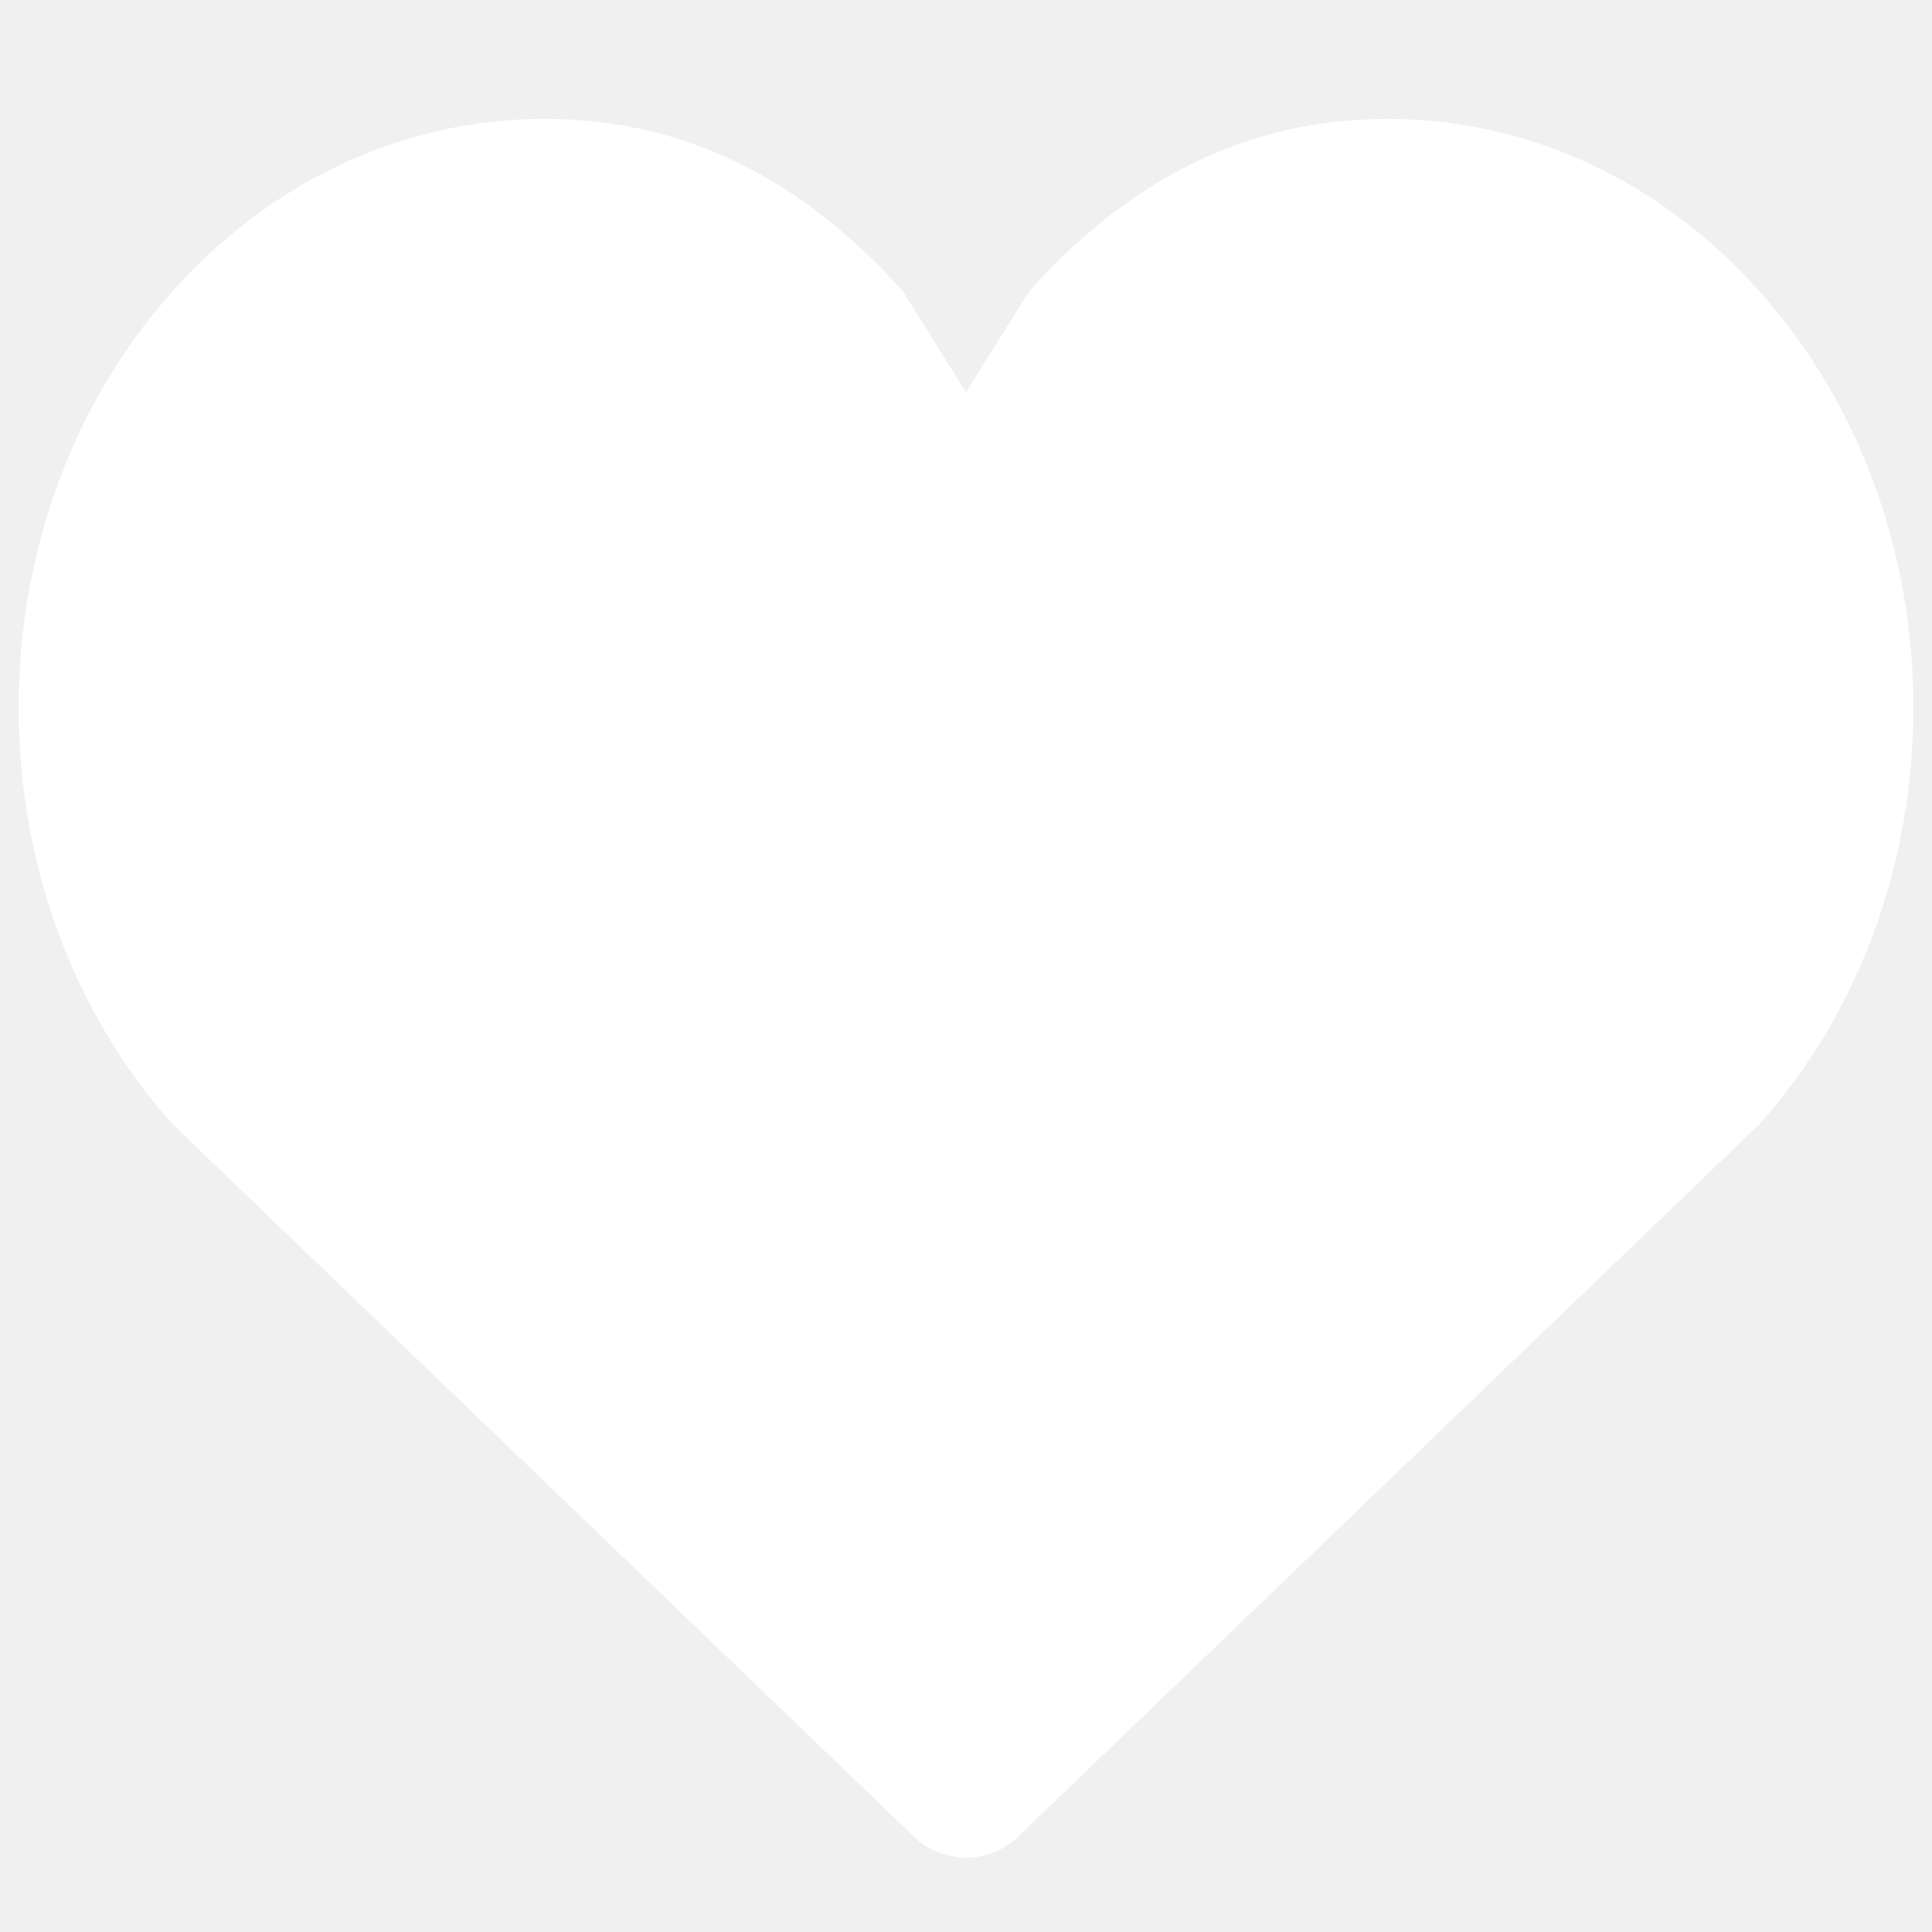
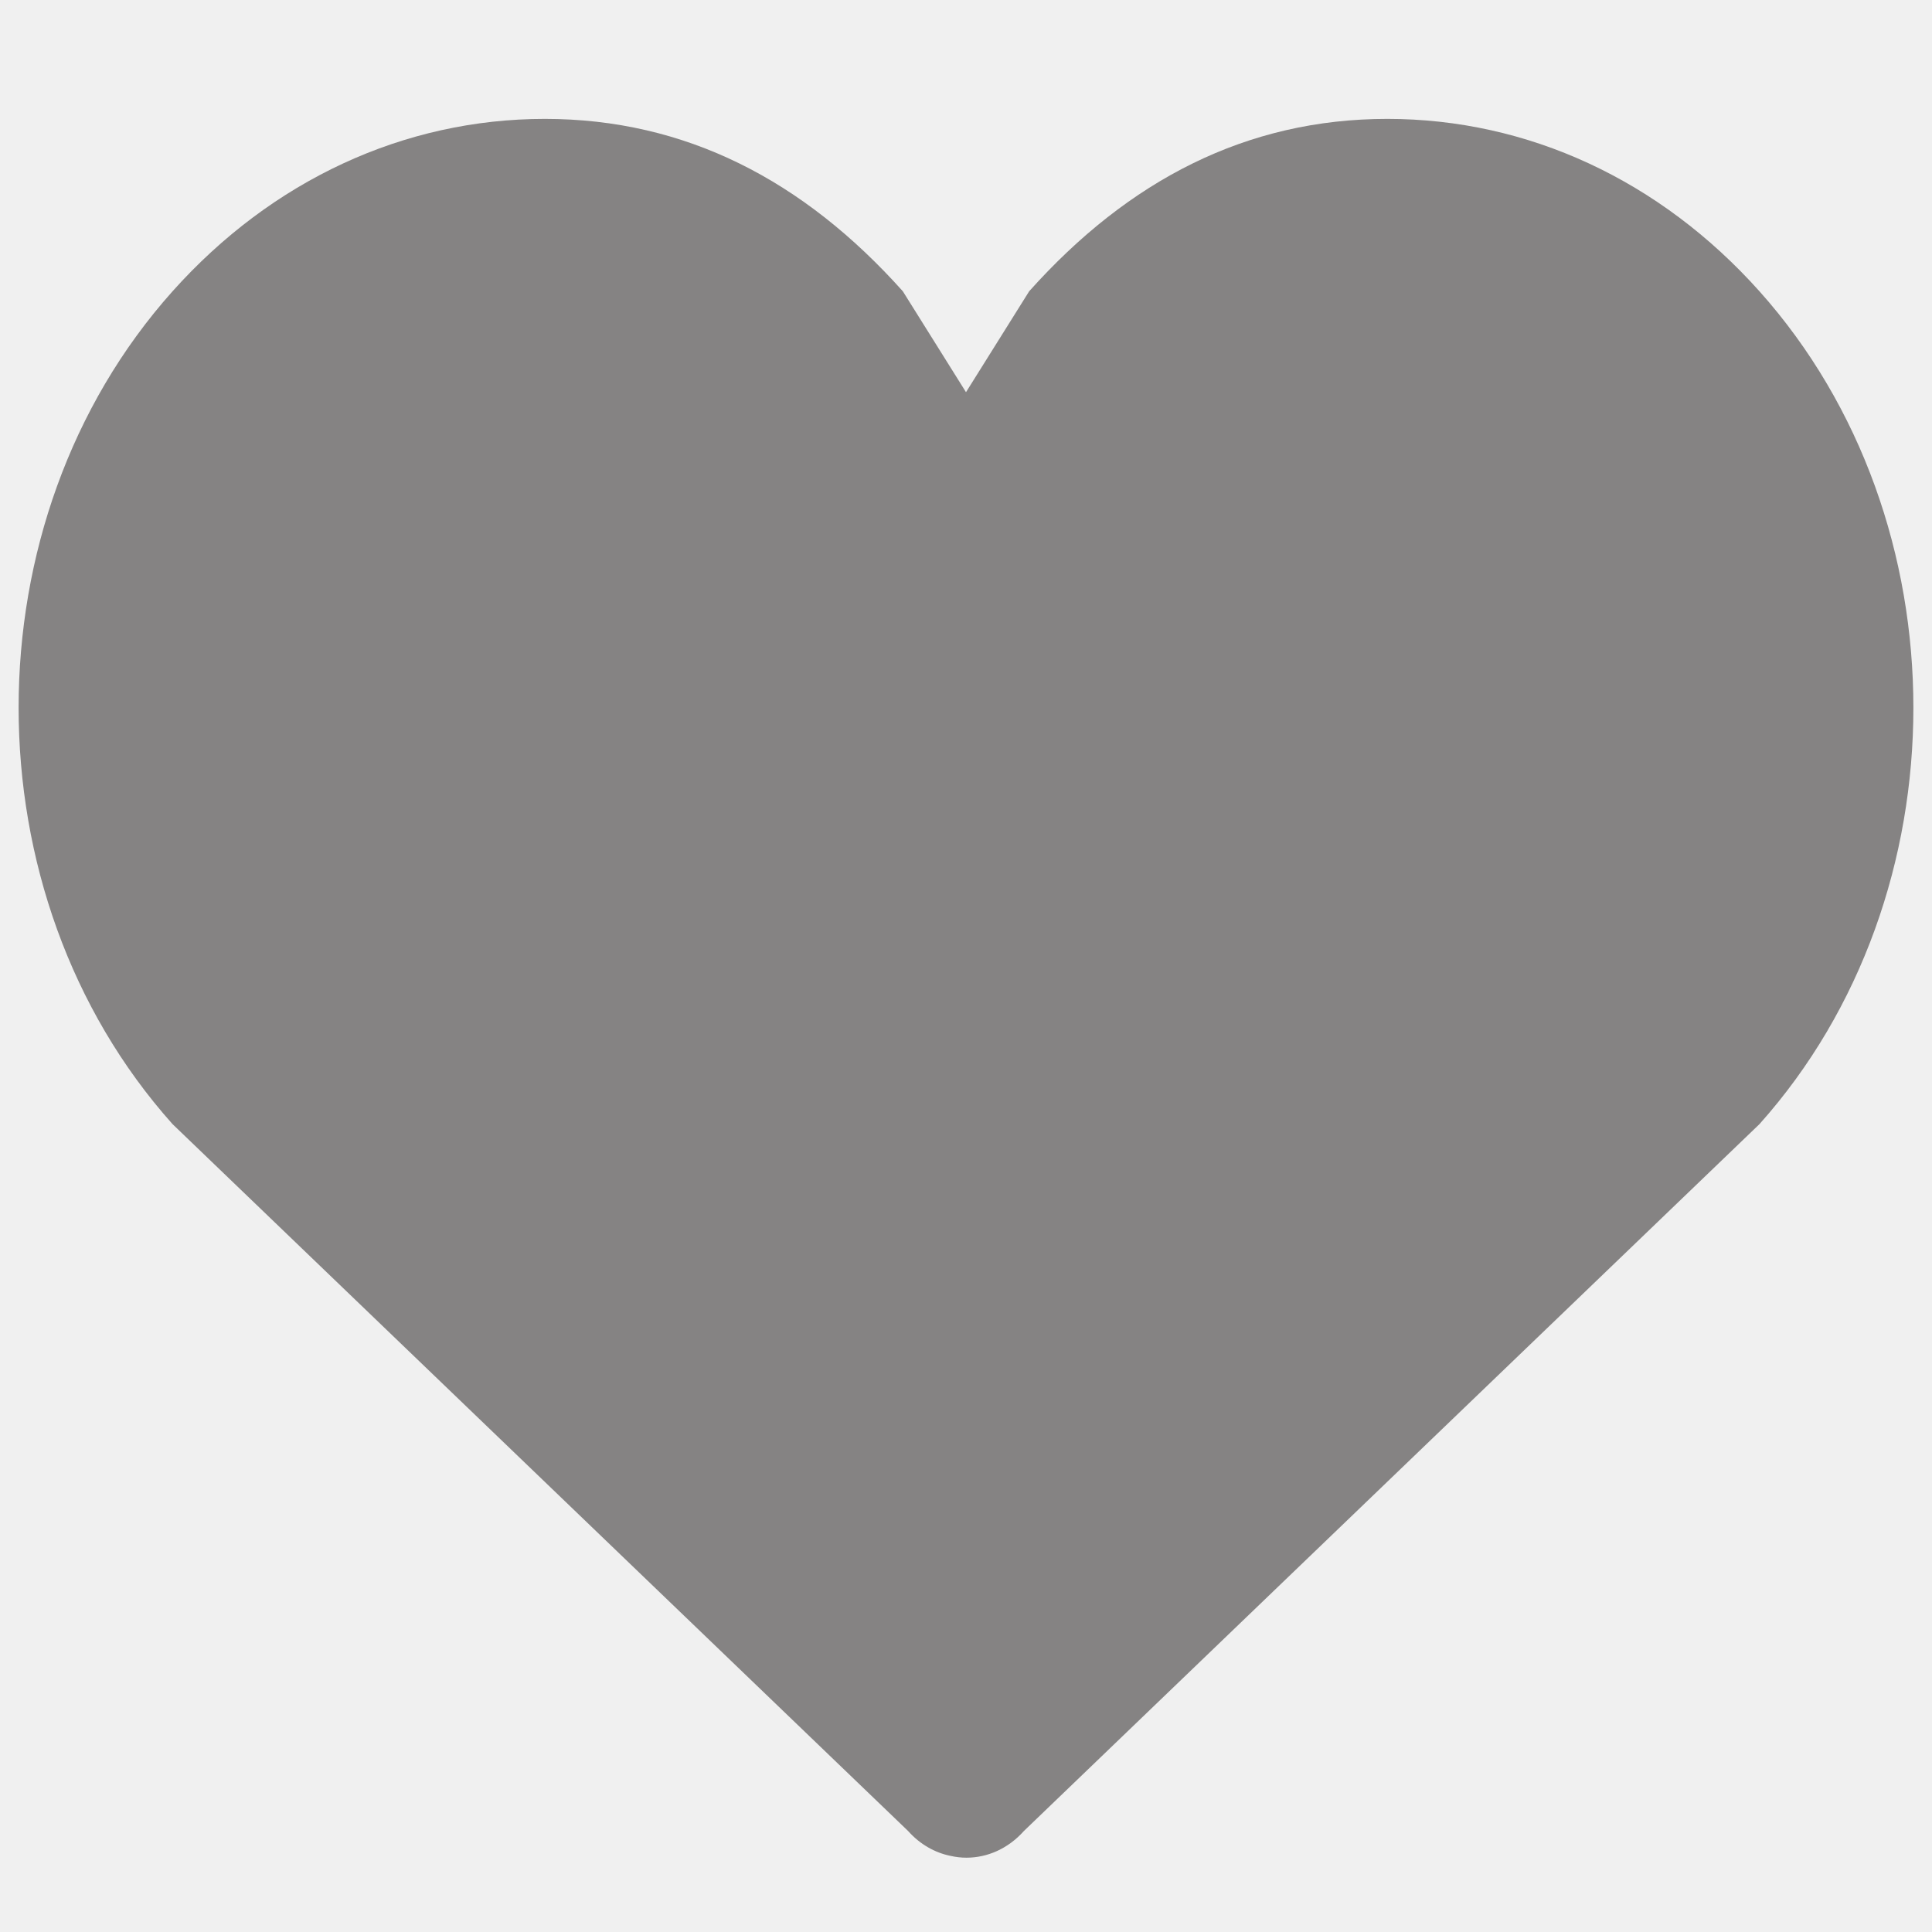
<svg xmlns="http://www.w3.org/2000/svg" width="13" height="13" viewBox="0 0 13 13" fill="none">
-   <path fill-rule="evenodd" clip-rule="evenodd" d="M11.839 1.96C11.17 1.212 10.281 0.8 9.335 0.8C8.388 0.8 7.594 1.212 6.925 1.96L6.5 2.639L6.075 1.96C5.406 1.212 4.612 0.8 3.666 0.8C2.72 0.8 1.83 1.212 1.161 1.96C-0.22 3.505 -0.22 6.019 1.161 7.564L6.11 12.32C6.191 12.411 6.292 12.467 6.397 12.488C6.432 12.496 6.468 12.5 6.503 12.5C6.643 12.5 6.783 12.44 6.89 12.32L11.839 7.564C13.22 6.019 13.22 3.505 11.839 1.96Z" fill="white" />
+   <path fill-rule="evenodd" clip-rule="evenodd" d="M11.839 1.96C11.17 1.212 10.281 0.8 9.335 0.8C8.388 0.8 7.594 1.212 6.925 1.96L6.5 2.639L6.075 1.96C5.406 1.212 4.612 0.8 3.666 0.8C2.72 0.8 1.83 1.212 1.161 1.96C-0.22 3.505 -0.22 6.019 1.161 7.564L6.11 12.32C6.191 12.411 6.292 12.467 6.397 12.488C6.432 12.496 6.468 12.5 6.503 12.5C6.643 12.5 6.783 12.44 6.89 12.32L11.839 7.564C13.22 6.019 13.22 3.505 11.839 1.96Z" fill="#858383" />
</svg>
